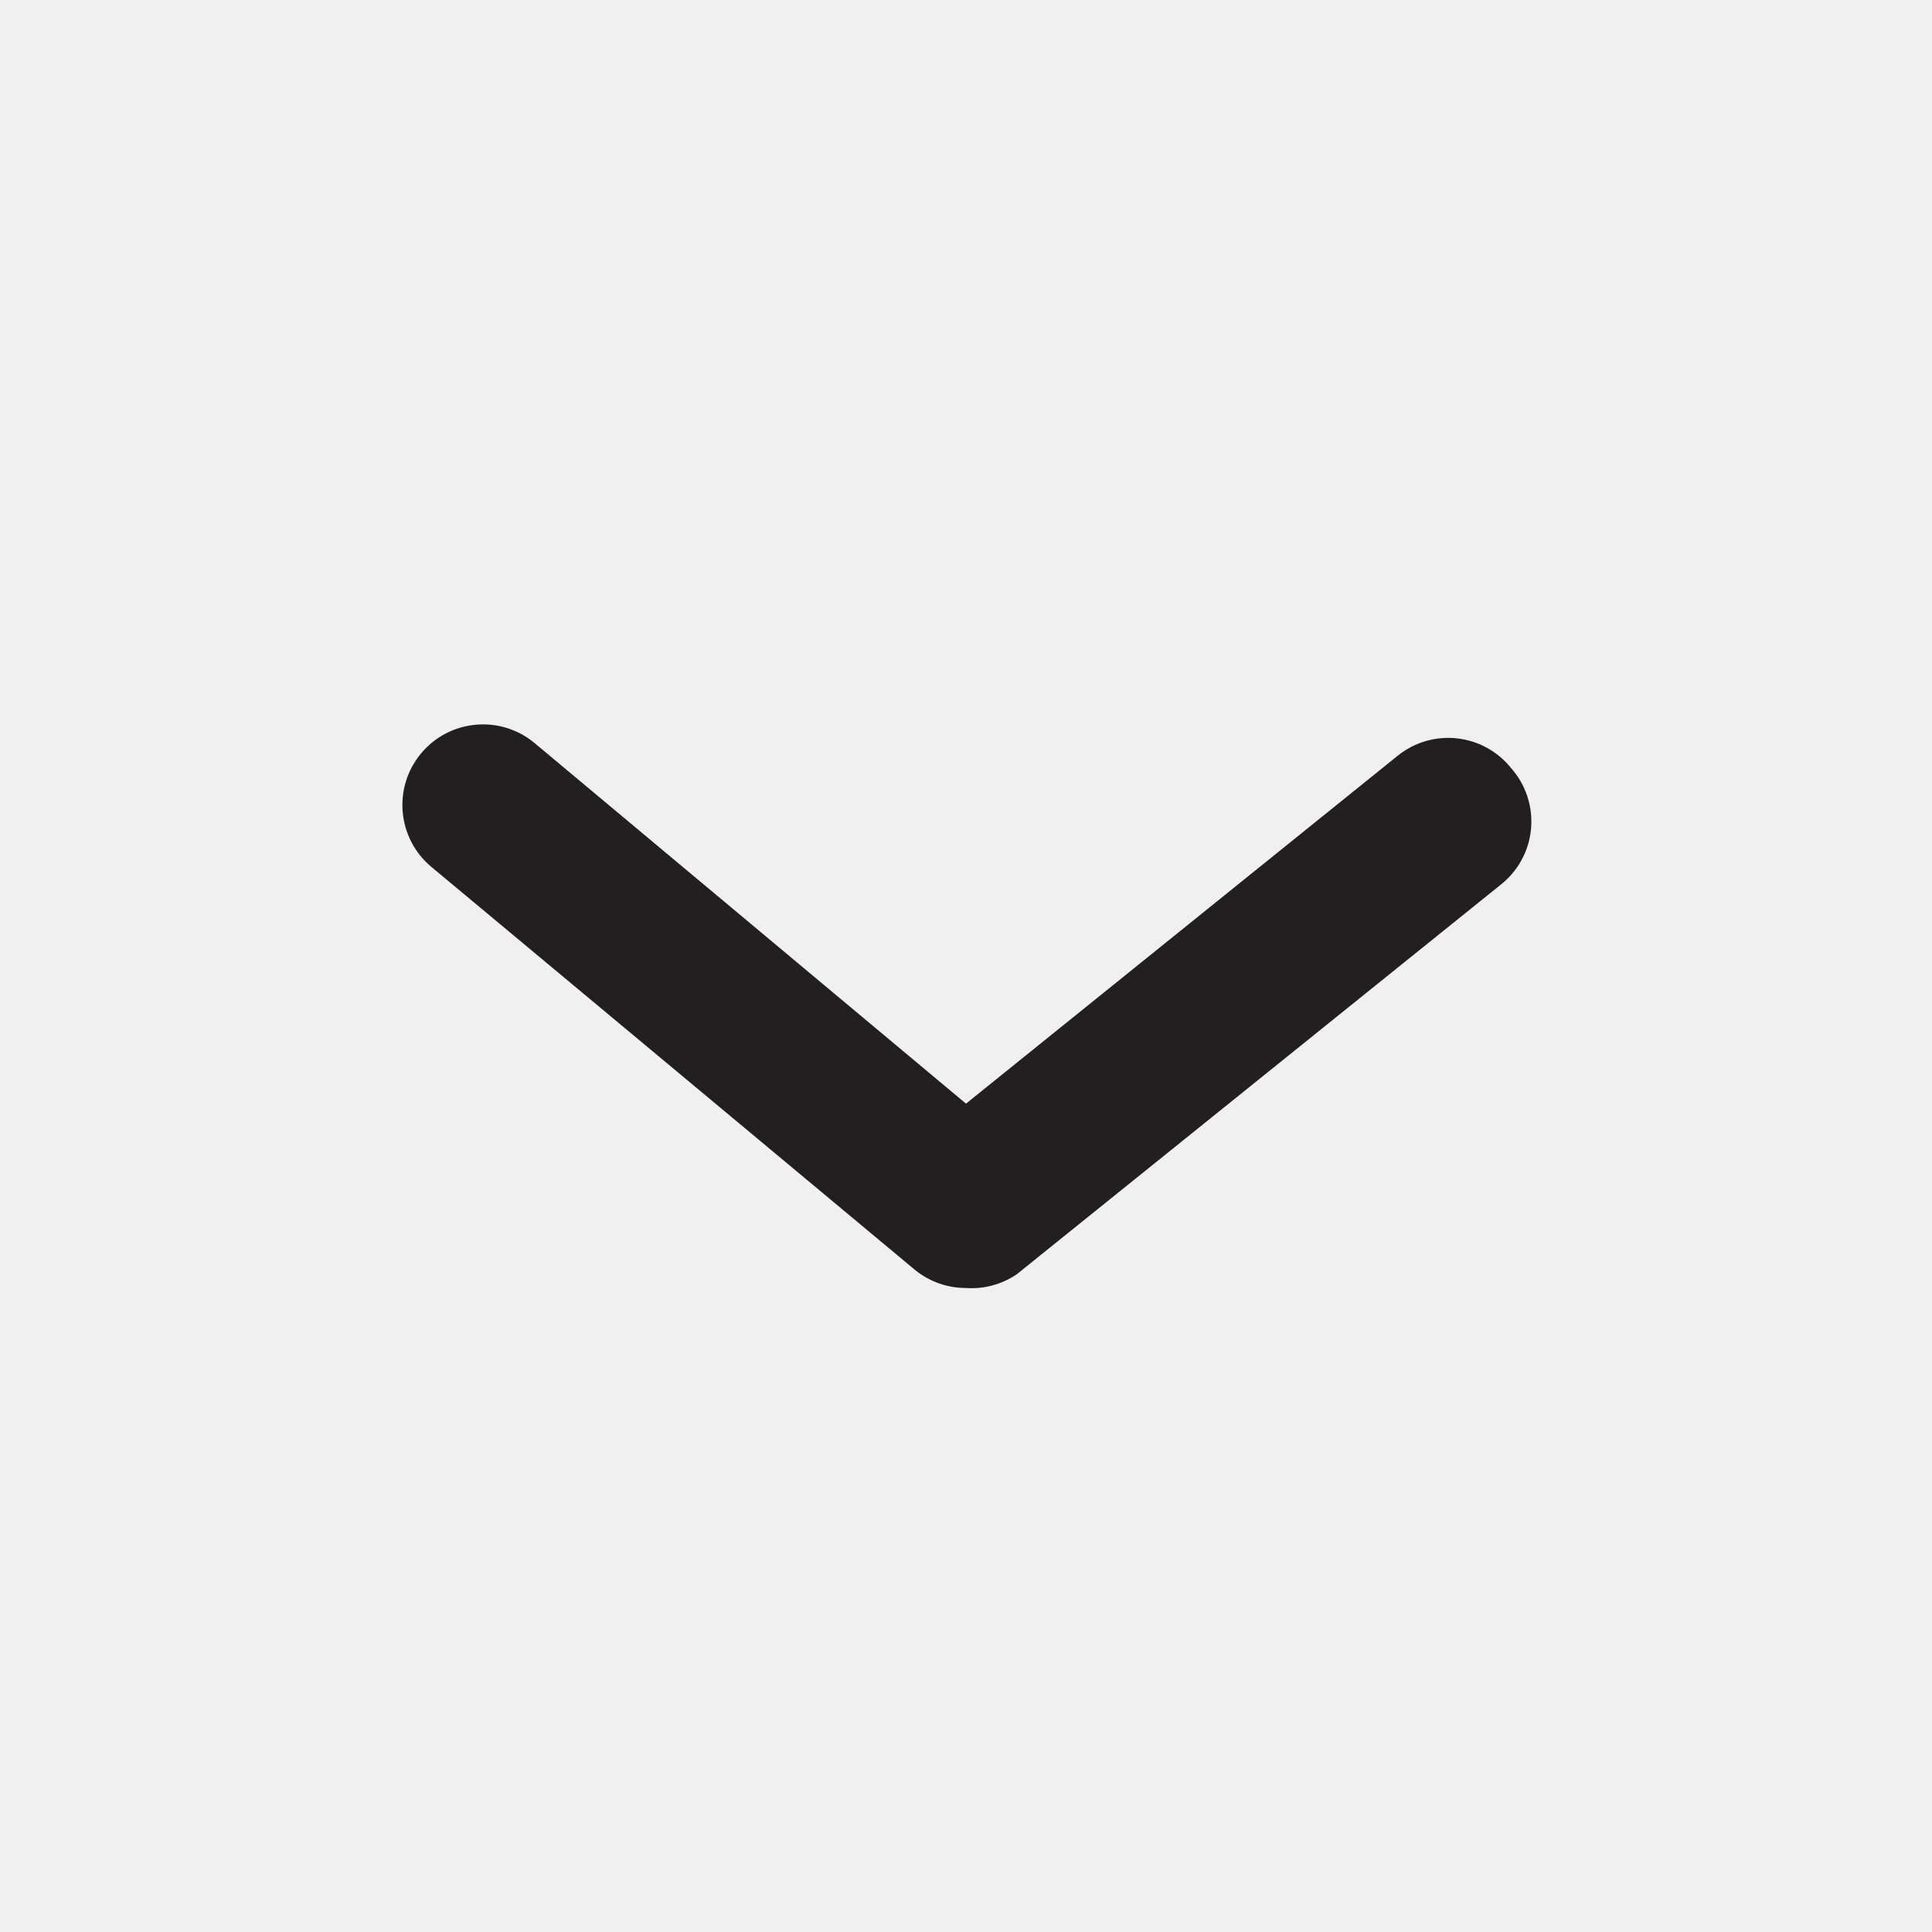
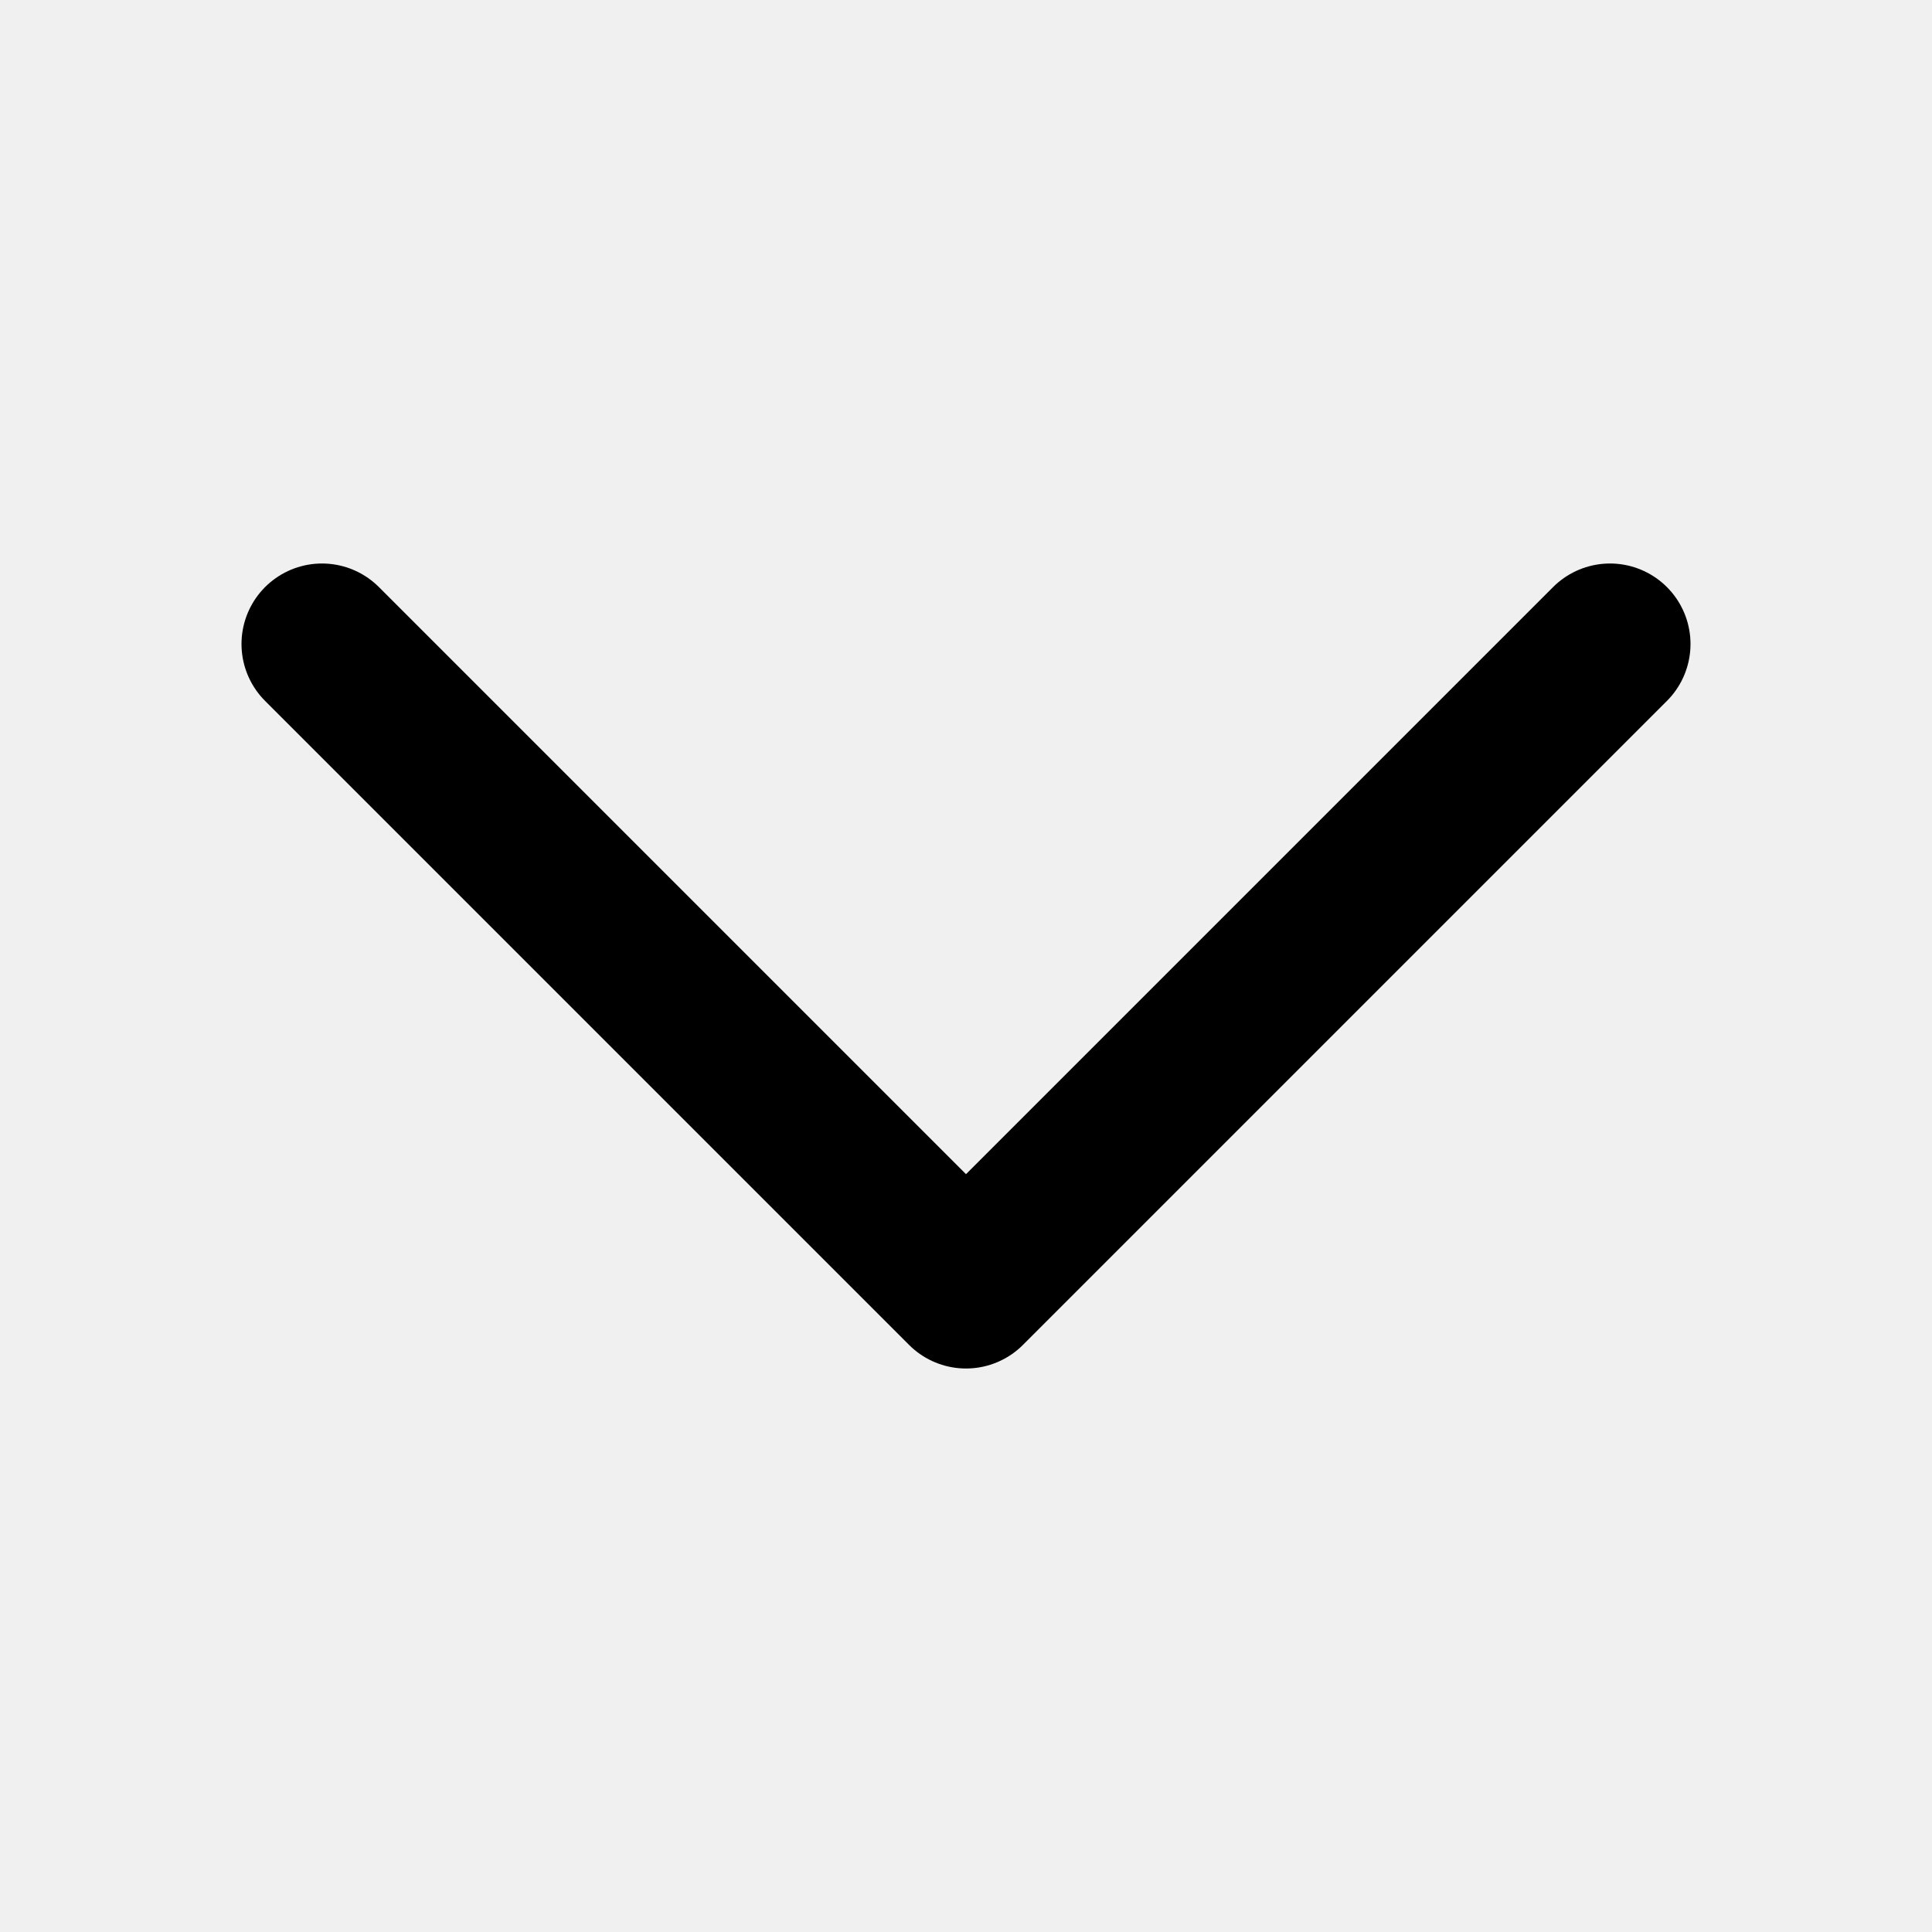
- <svg xmlns="http://www.w3.org/2000/svg" viewBox="0 0 24 24">
-   <path d="m0 0h24v24h-24z" fill="#fff" opacity="0" />
-   <path d="m12 16a1 1 0 0 1 -.64-.23l-6-5a1 1 0 1 1 1.28-1.54l5.36 4.48 5.36-4.32a1 1 0 0 1 1.41.15 1 1 0 0 1 -.14 1.46l-6 4.83a1 1 0 0 1 -.63.17z" fill="#231f20" />
+ <svg xmlns="http://www.w3.org/2000/svg" fill="none" height="24" viewBox="0 0 24 24" width="24">
+   <path d="m4 8 8 8 8-8" stroke="#000" stroke-linecap="round" stroke-linejoin="round" stroke-width="2" />
</svg>
